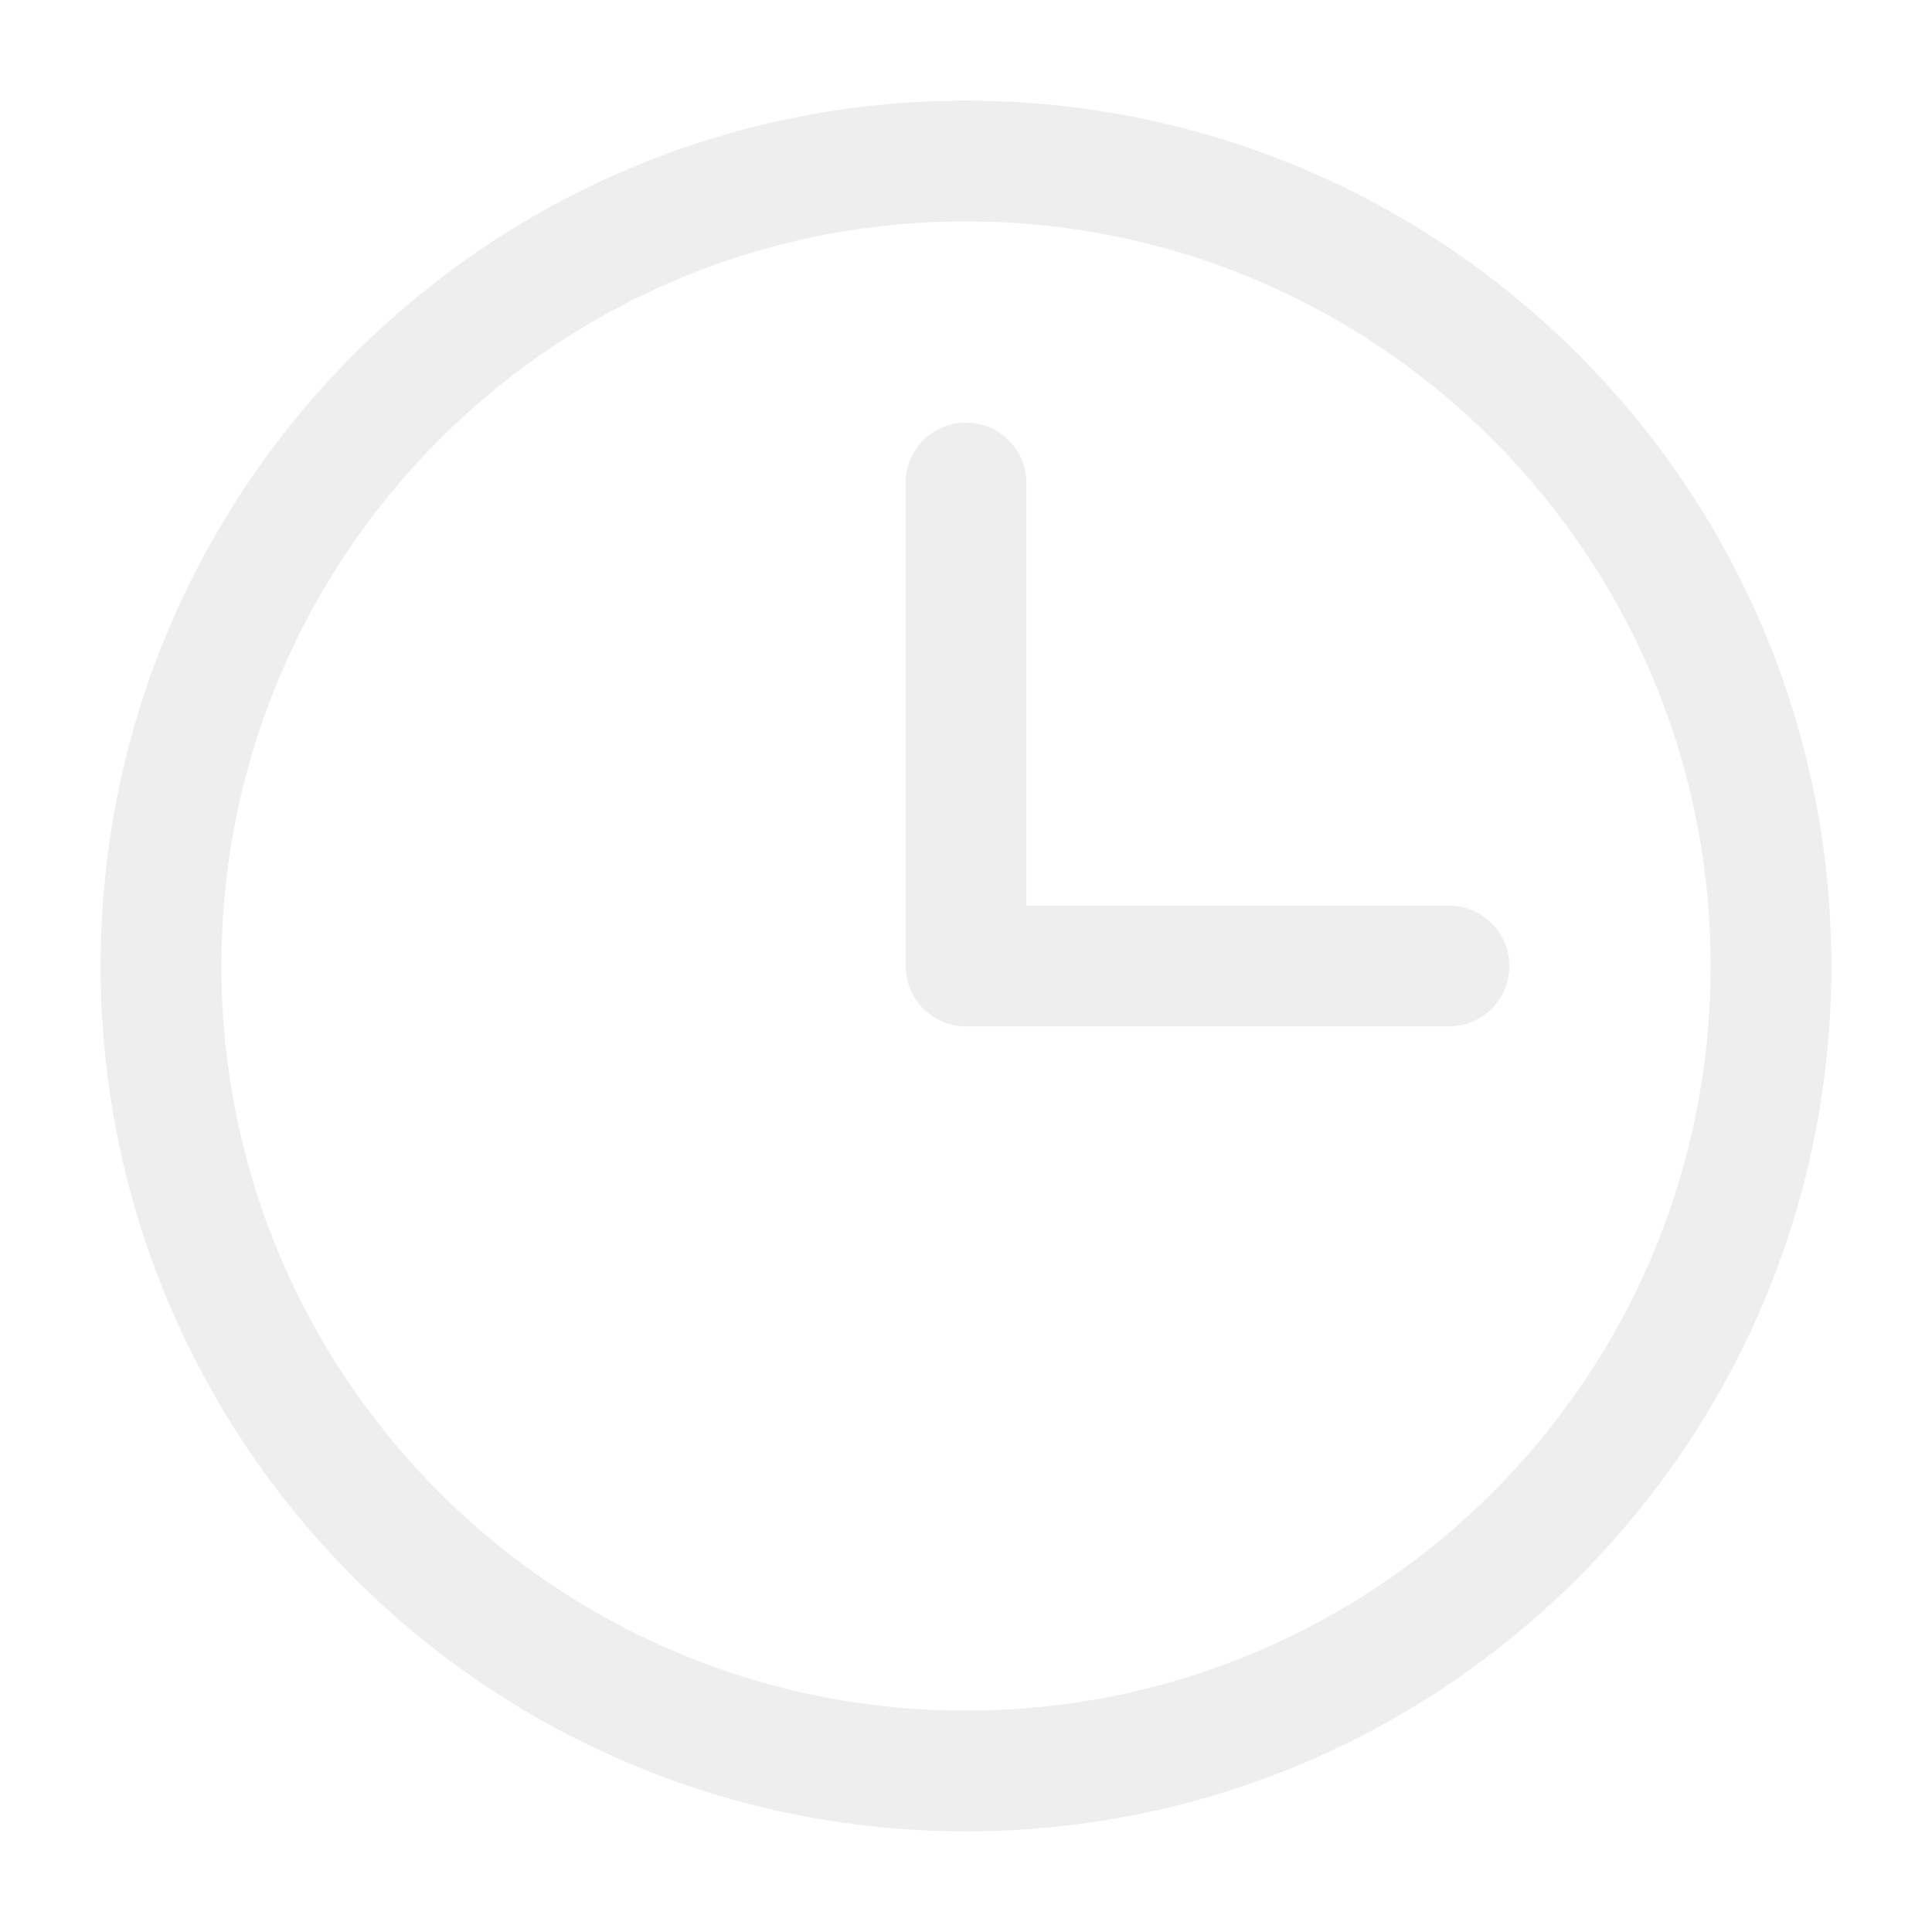
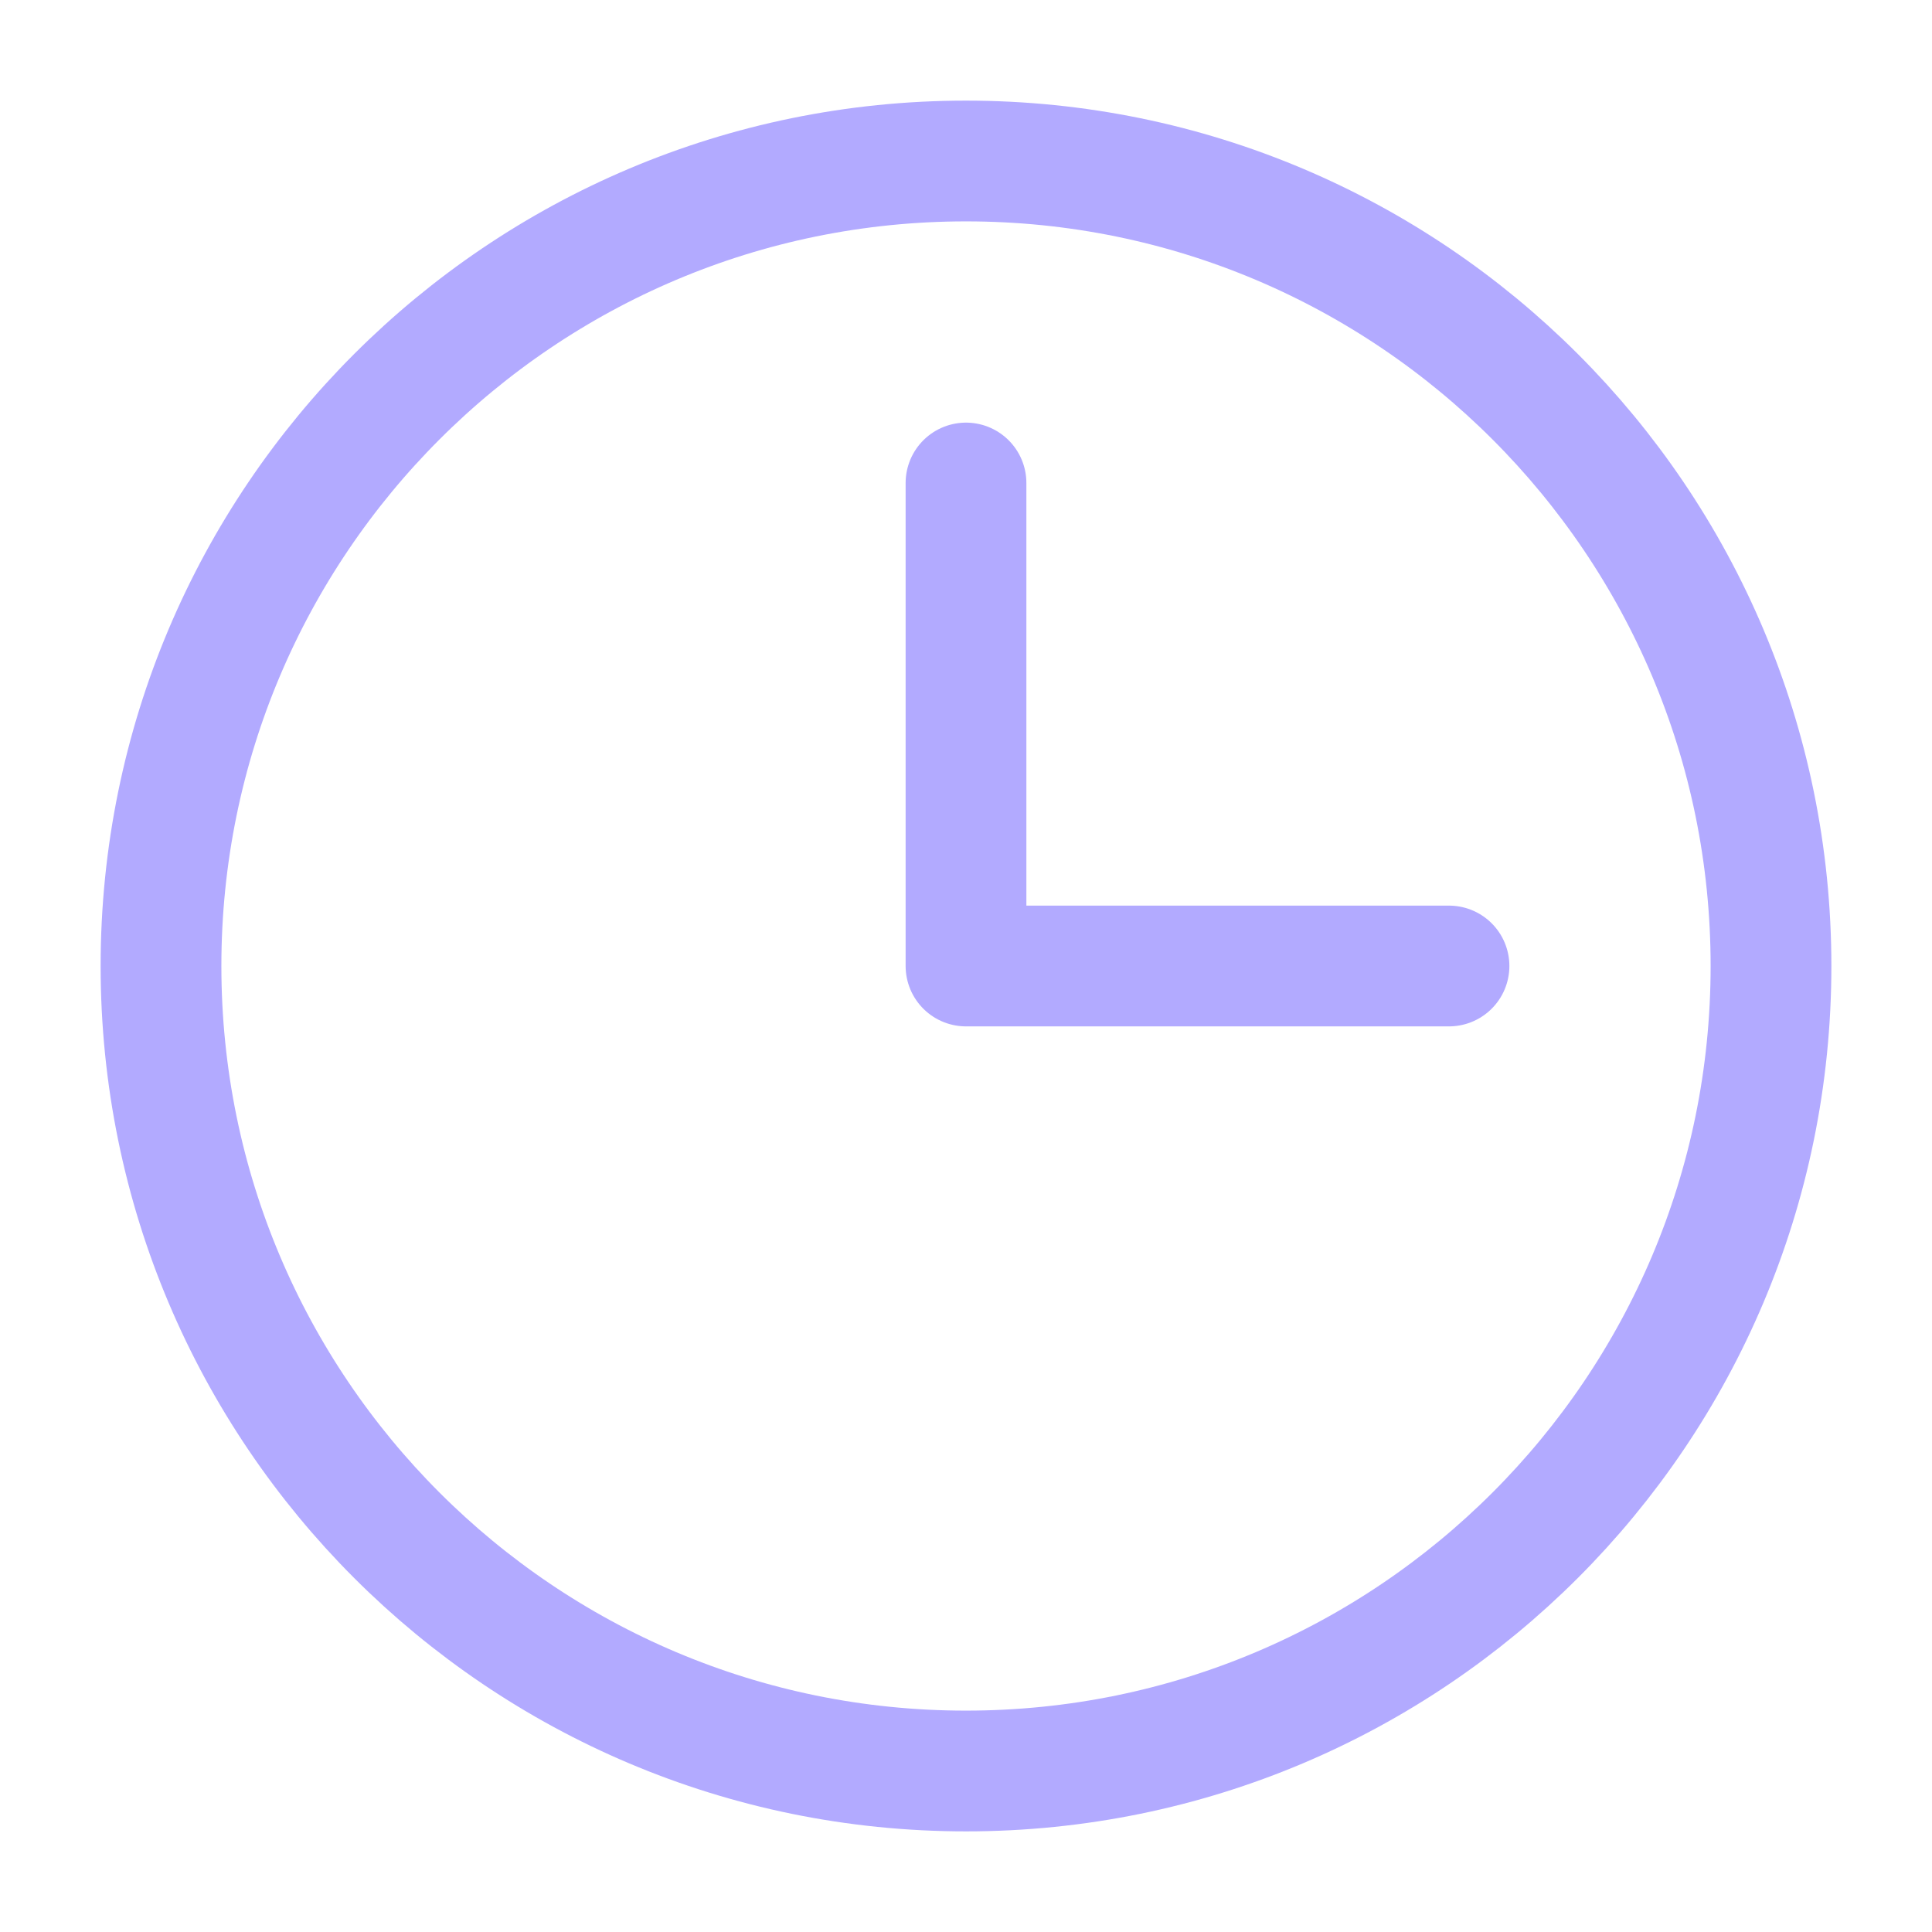
- <svg xmlns="http://www.w3.org/2000/svg" width="24px" height="24px" stroke-width="1.5" viewBox="0 0 24 24" fill="none" color="#eee">
-   <path d="M12 6L12 12L18 12" stroke="#eee" stroke-width="1.5" stroke-linecap="round" stroke-linejoin="round" />
-   <path d="M12 22C17.523 22 22 17.523 22 12C22 6.477 17.523 2 12 2C6.477 2 2 6.477 2 12C2 17.523 6.477 22 12 22Z" stroke="#eee" stroke-width="1.5" stroke-linecap="round" stroke-linejoin="round" />
+ <svg xmlns="http://www.w3.org/2000/svg" width="24px" height="24px" stroke-width="1.5" viewBox="0 0 24 24" fill="none" color="#B2AAFF">
+   <path d="M12 6L12 12L18 12" stroke="#B2AAFF" stroke-width="1.5" stroke-linecap="round" stroke-linejoin="round" />
+   <path d="M12 22C17.523 22 22 17.523 22 12C22 6.477 17.523 2 12 2C6.477 2 2 6.477 2 12C2 17.523 6.477 22 12 22Z" stroke="#B2AAFF" stroke-width="1.5" stroke-linecap="round" stroke-linejoin="round" />
</svg>
